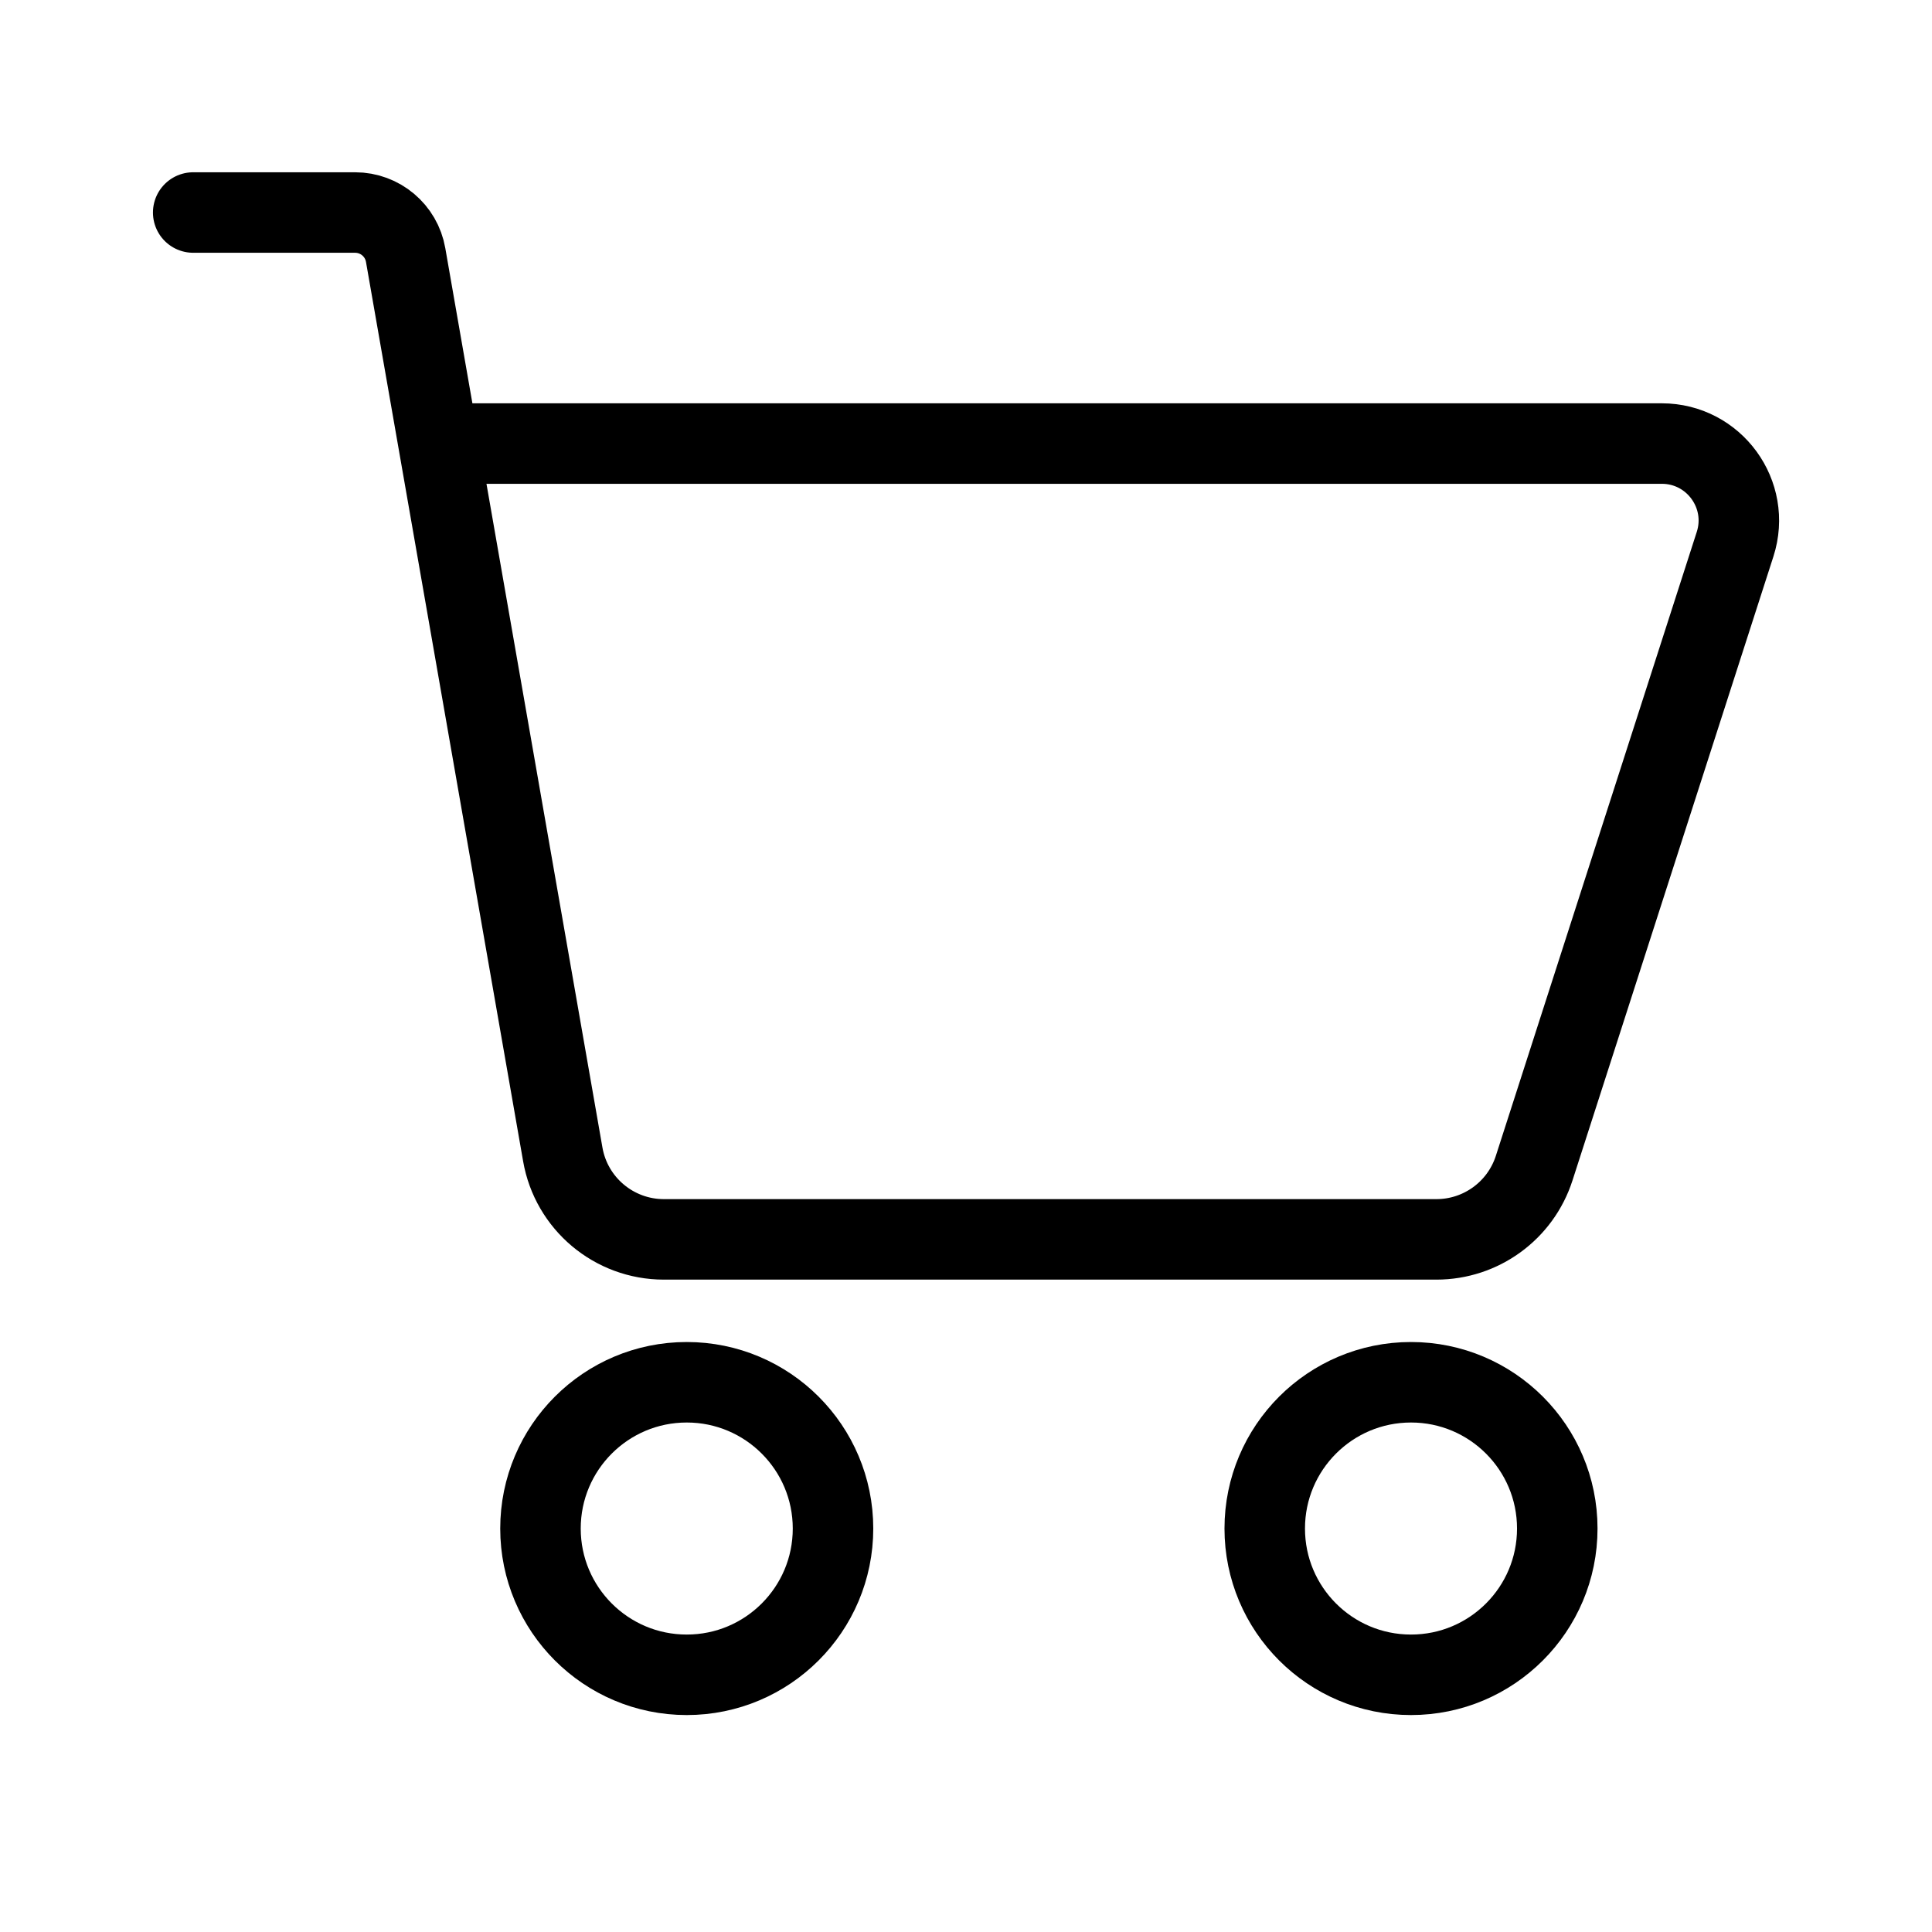
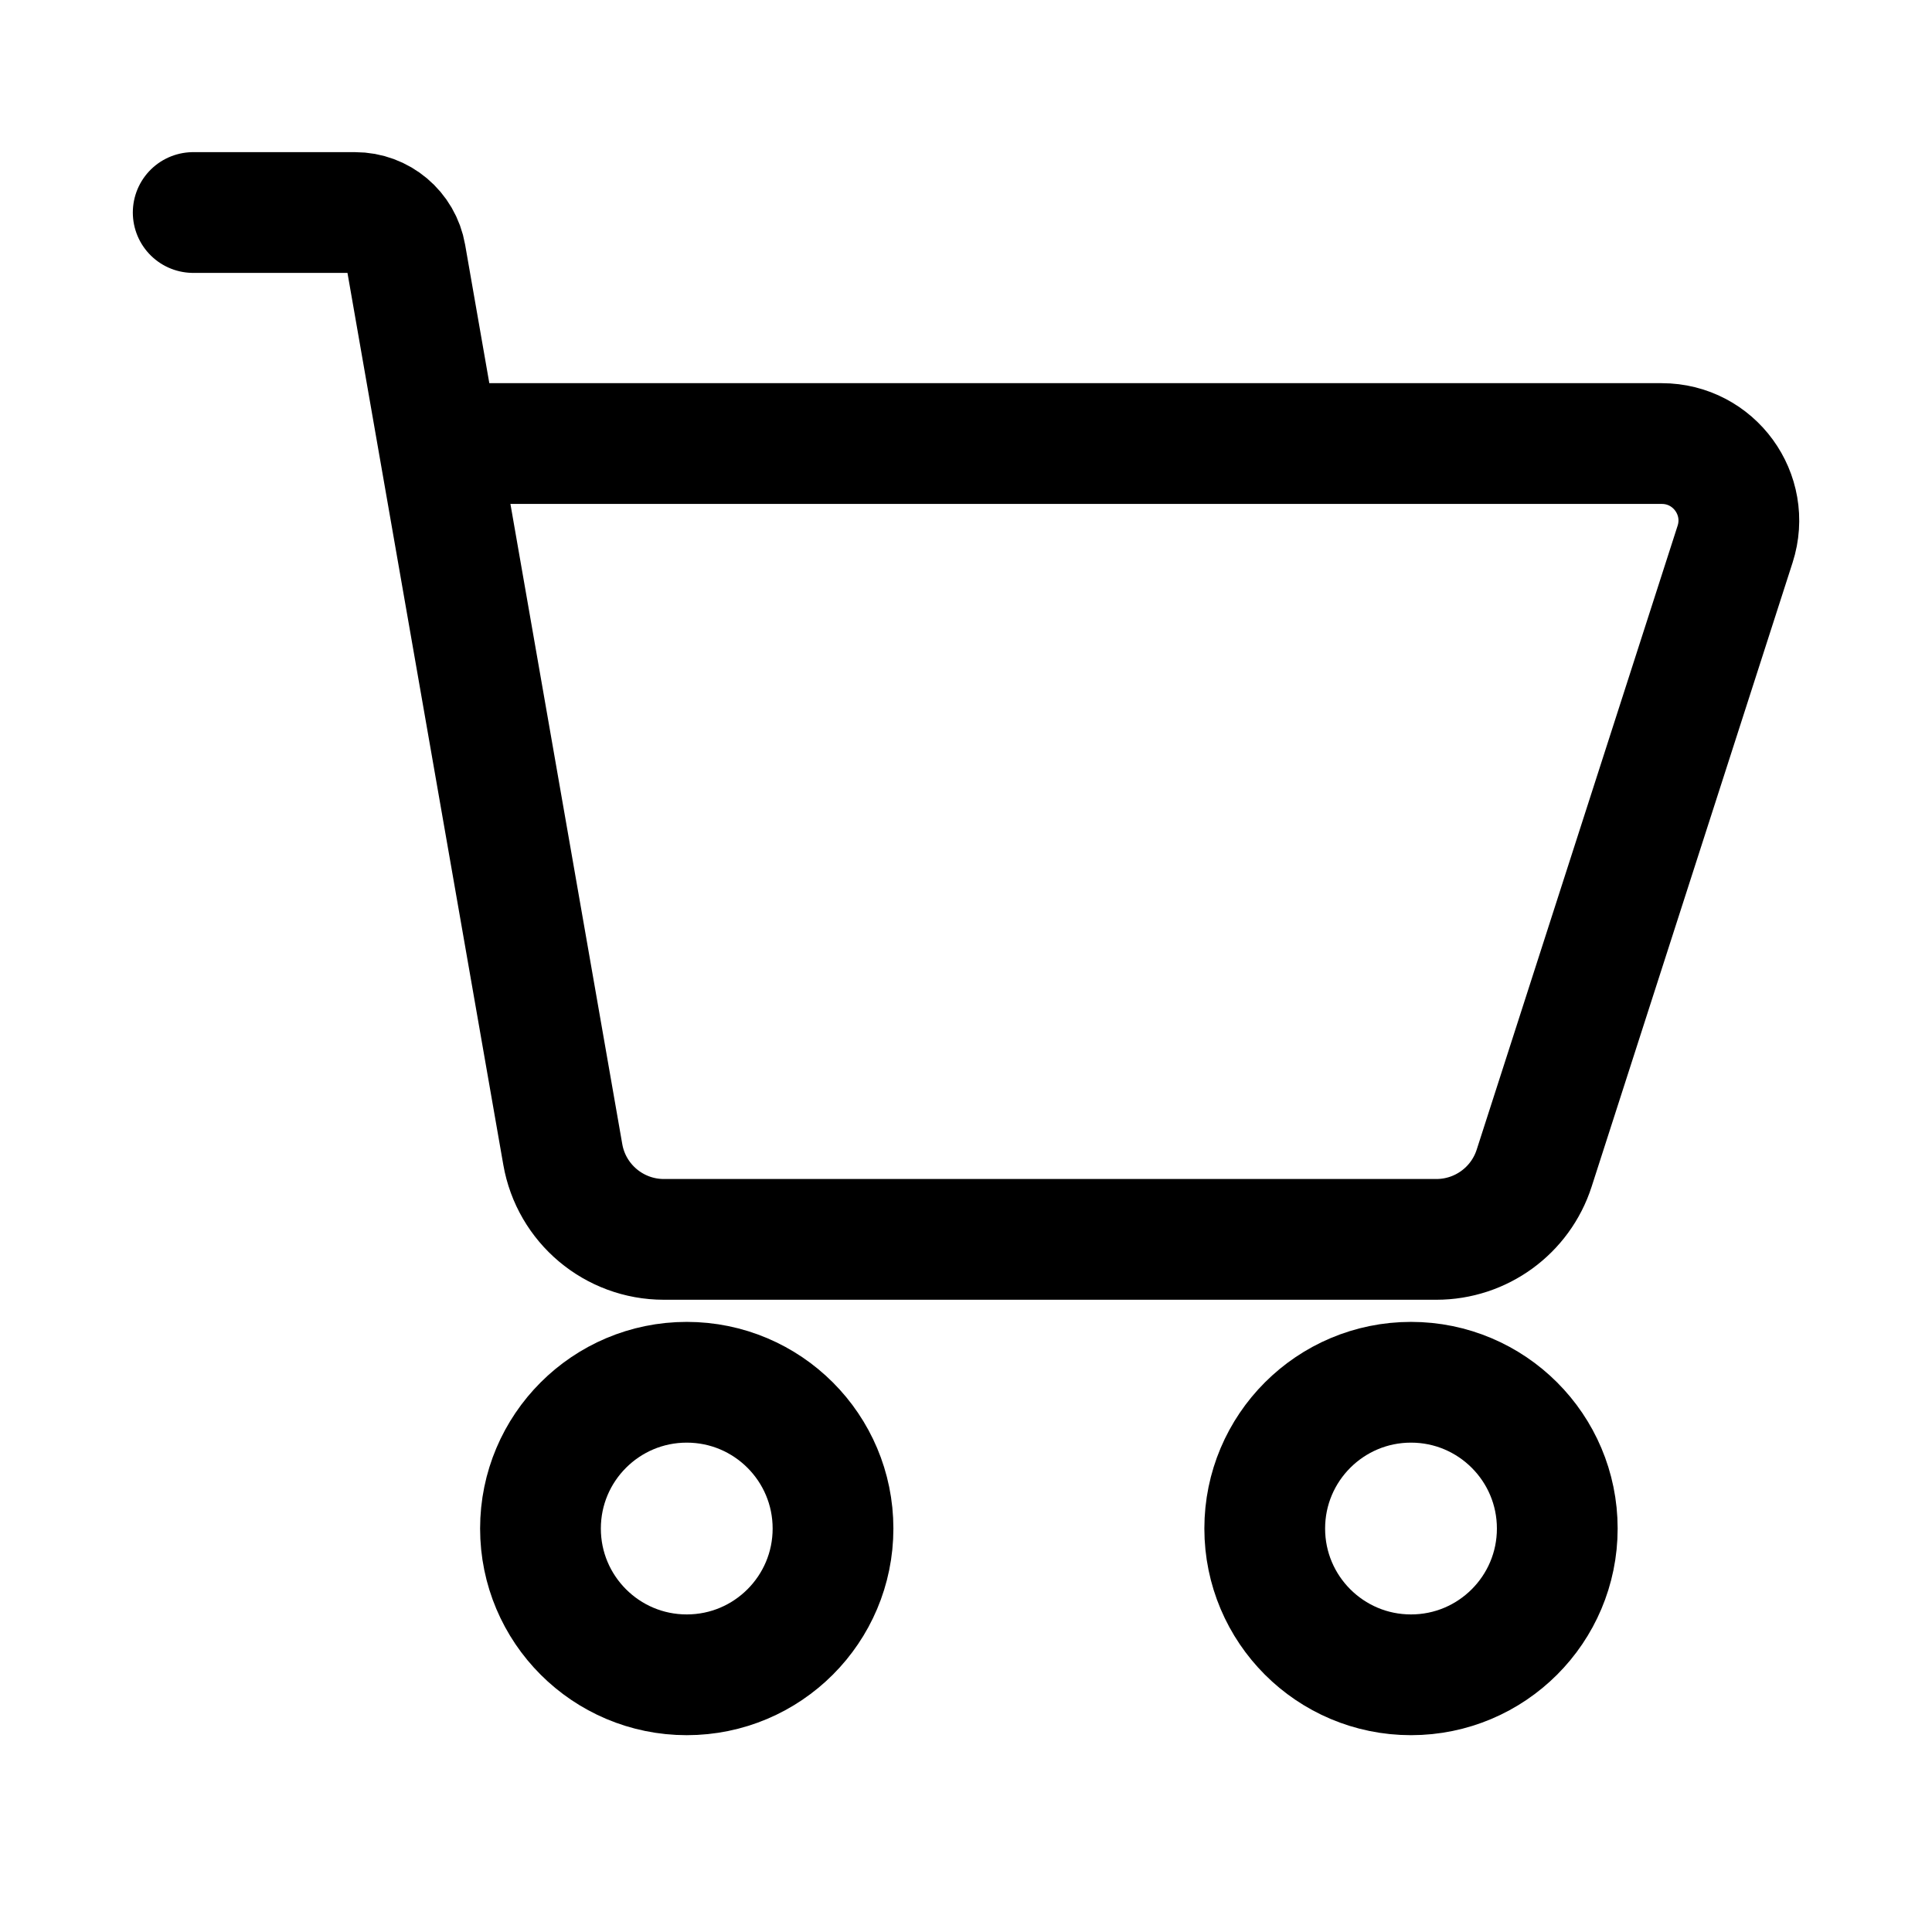
- <svg xmlns="http://www.w3.org/2000/svg" width="24" height="24" viewBox="0 0 24 24" fill="none">
+ <svg xmlns="http://www.w3.org/2000/svg" stroke-width="1.5px" width="24" height="24" viewBox="0 0 24 24" fill="none">
  <circle cx="8.531" cy="18.988" r="1.817" stroke="black" />
  <circle cx="17.528" cy="18.988" r="1.817" stroke="black" />
  <path d="M2.4 2.64H4.411C4.721 2.64 4.986 2.863 5.039 3.168L6.991 14.34C7.097 14.95 7.627 15.396 8.247 15.396H17.843C18.397 15.396 18.888 15.039 19.058 14.511L21.554 6.76C21.753 6.142 21.292 5.51 20.643 5.51H5.681" stroke="black" stroke-linecap="round" stroke-linejoin="round" />
</svg>
